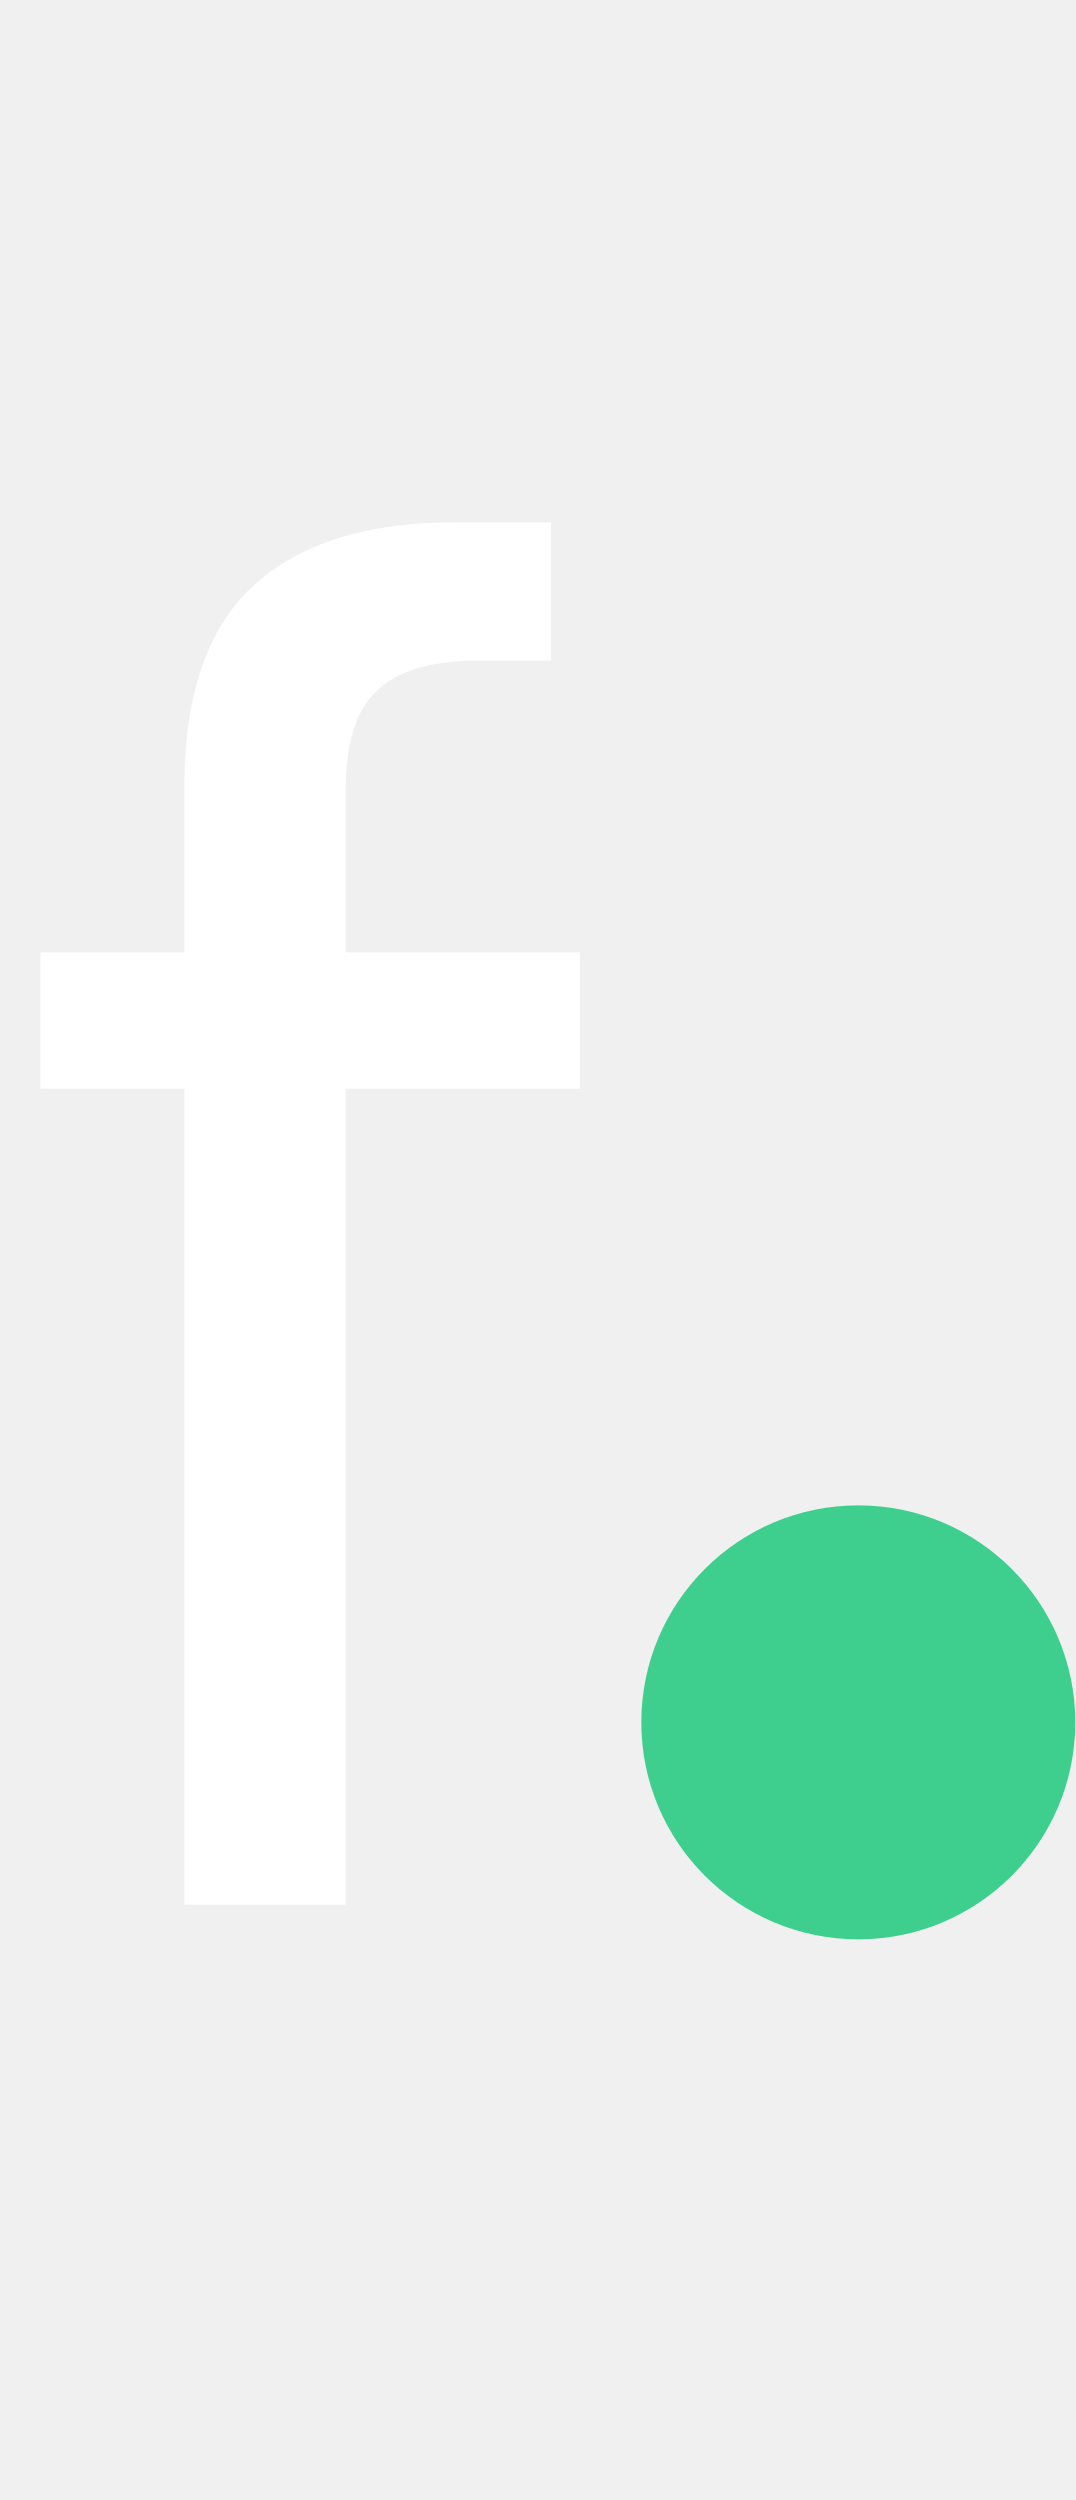
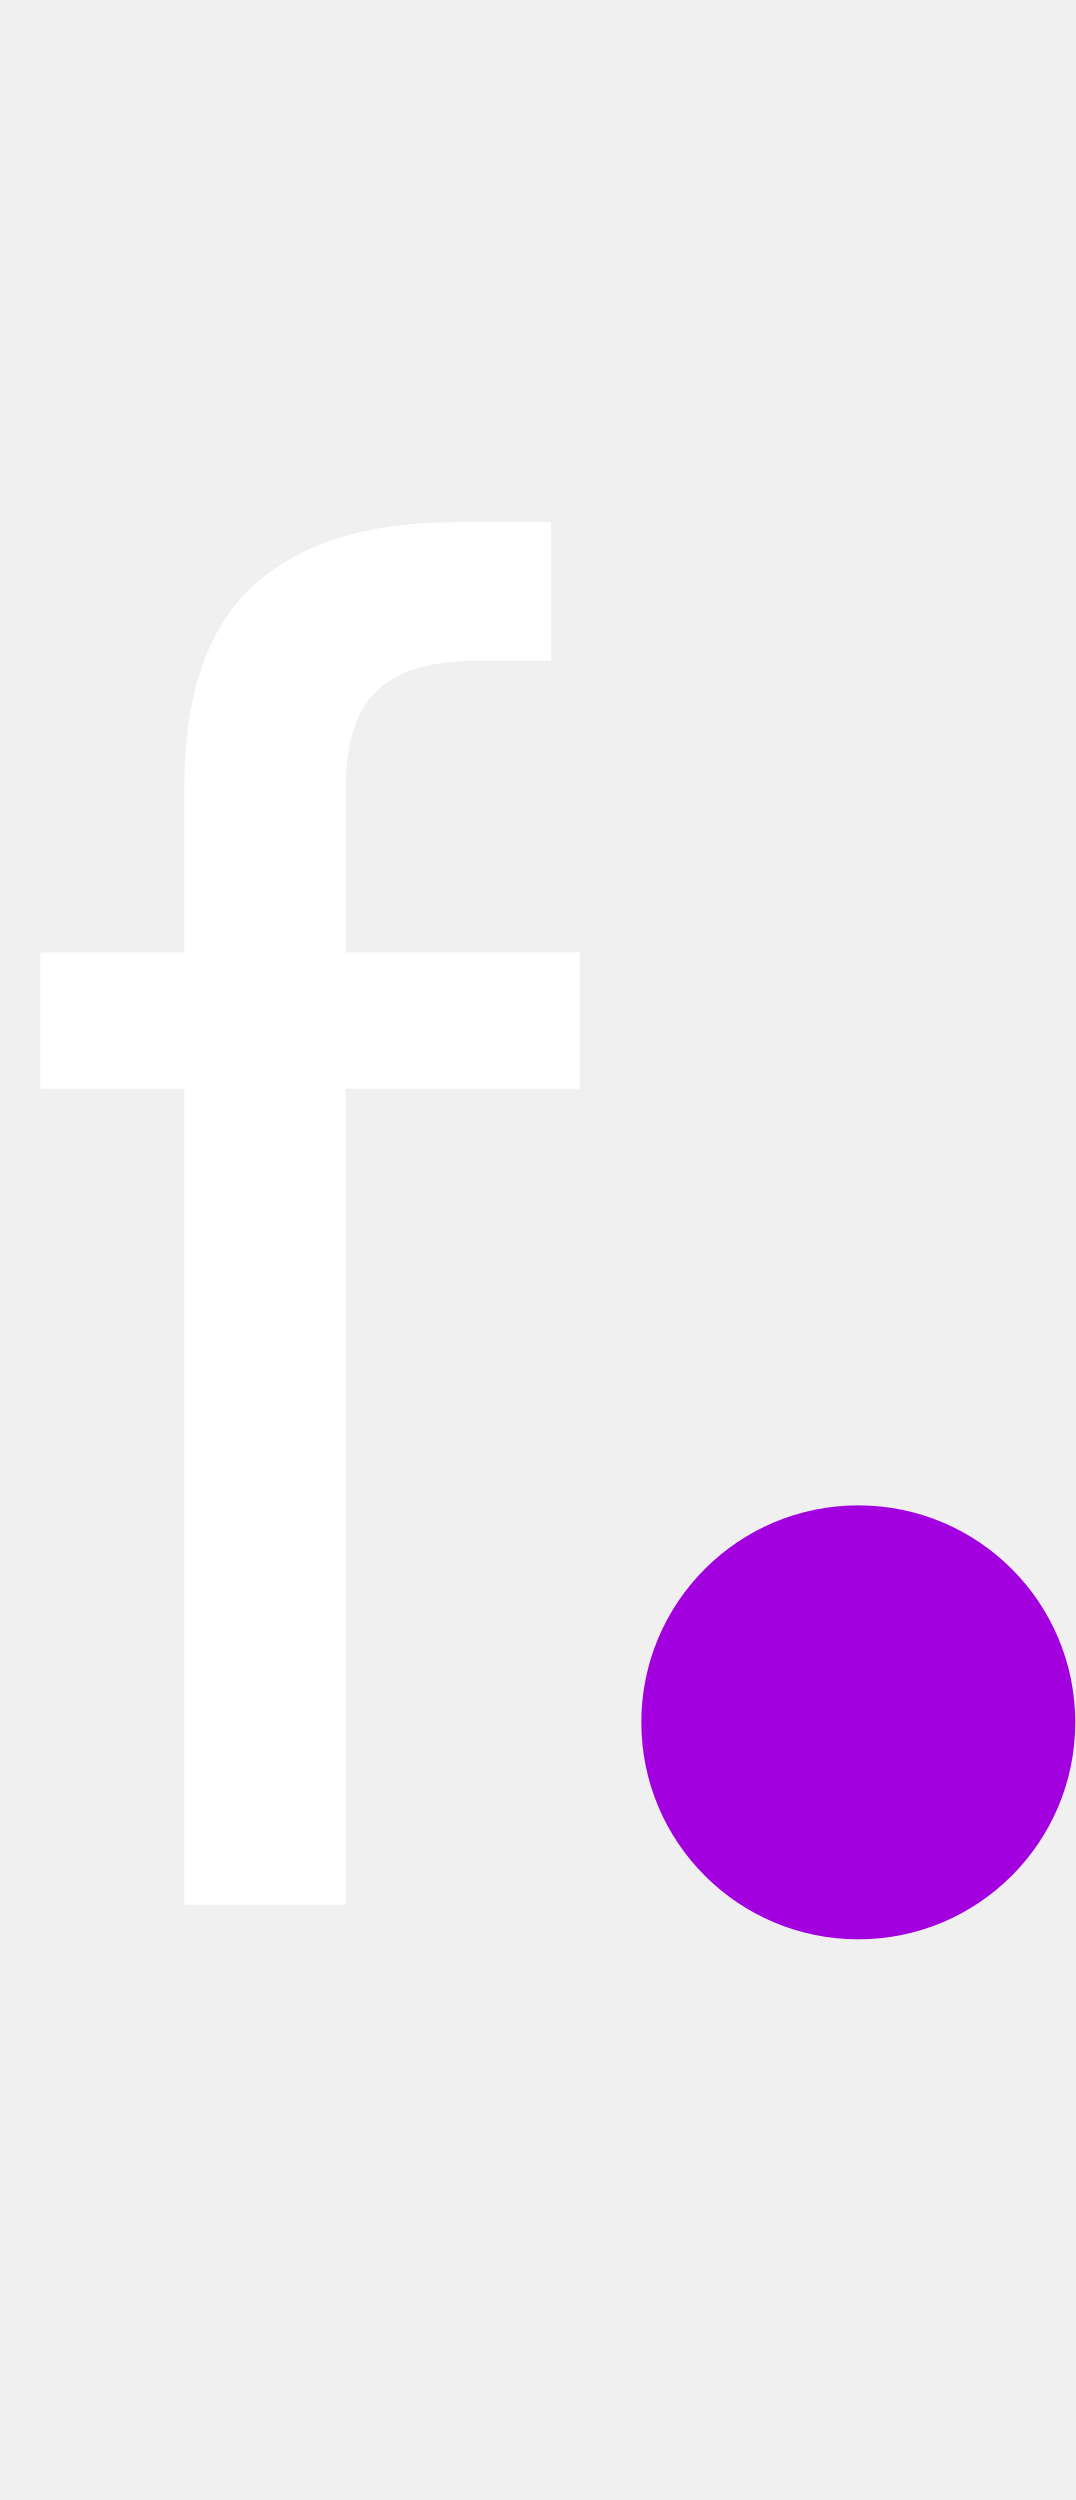
<svg xmlns="http://www.w3.org/2000/svg" width="560" height="1302" viewBox="0 0 560 1302" fill="none">
  <path d="M96 992V567H21V496H96V410C96 362 108 327 132 305C156 283 191 272 237 272H287V344H250C224.667 344 206.667 349.333 196 360C185.333 370 180 387.333 180 412V496H302V567H180V992H96Z" fill="white" />
-   <circle cx="447" cy="897" r="113" fill="#3ECF8E" />
+   <circle cx="447" cy="897" r="113" fill="#A300E0" />
</svg>
